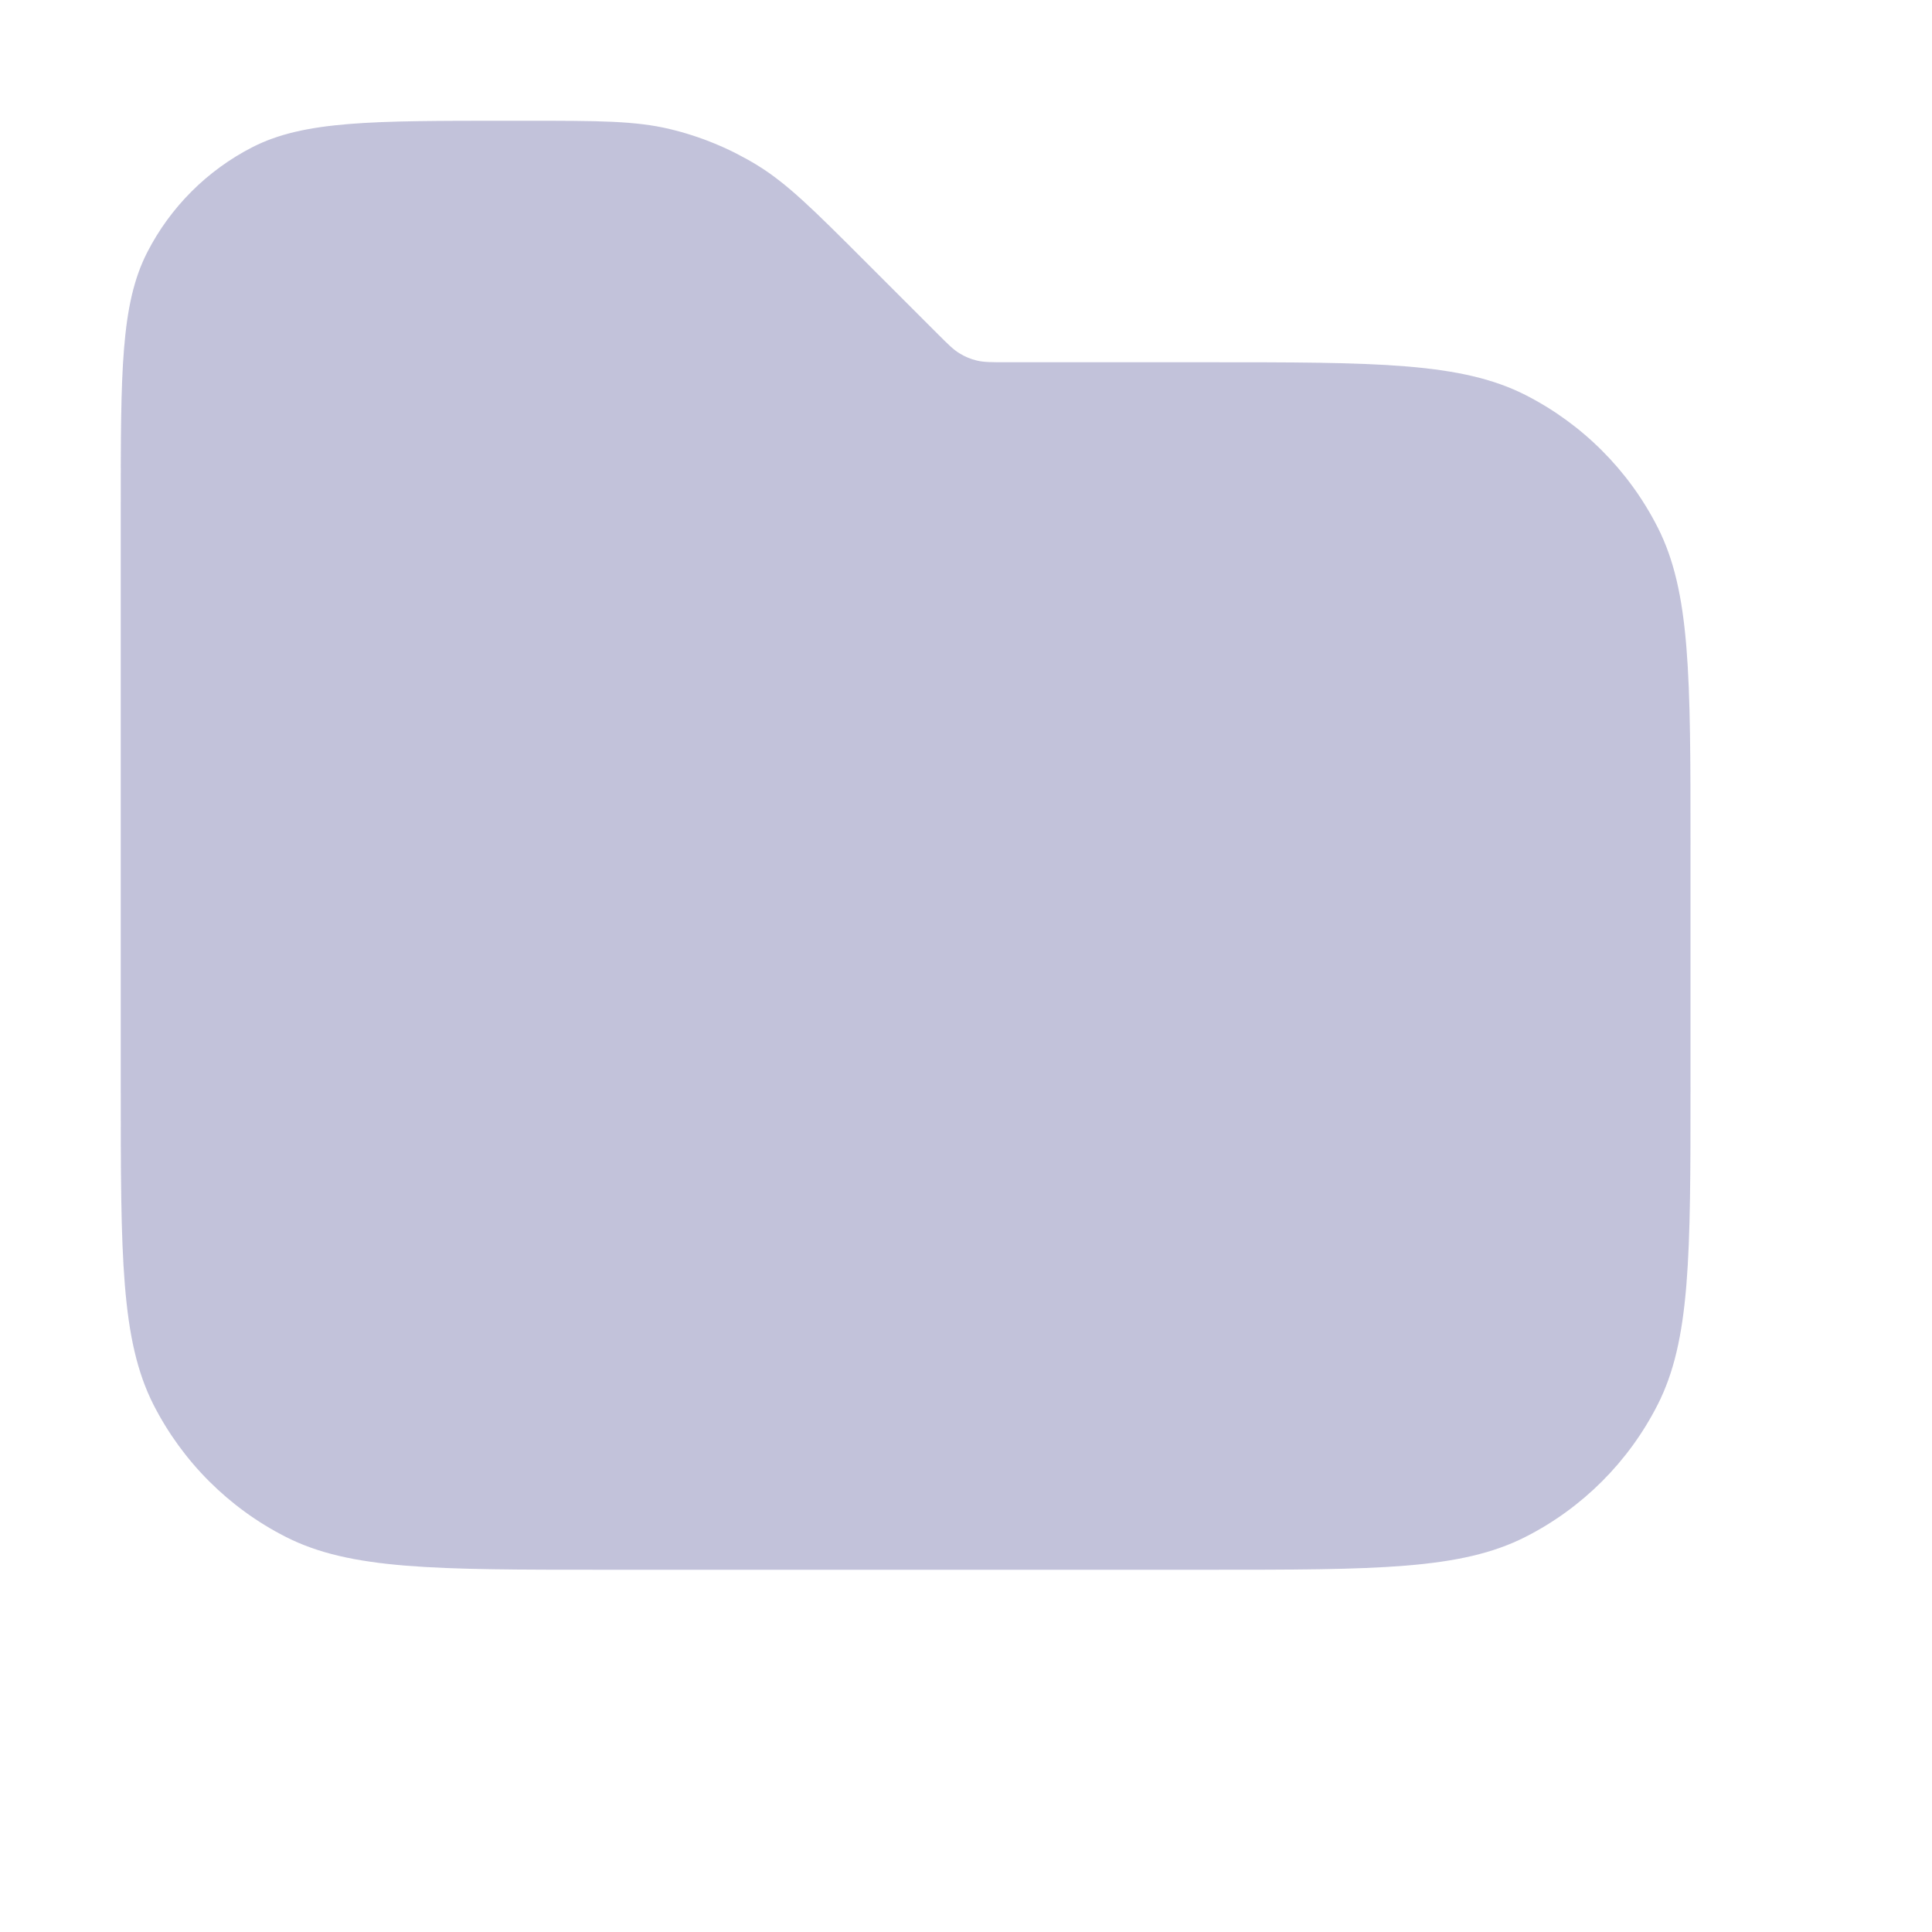
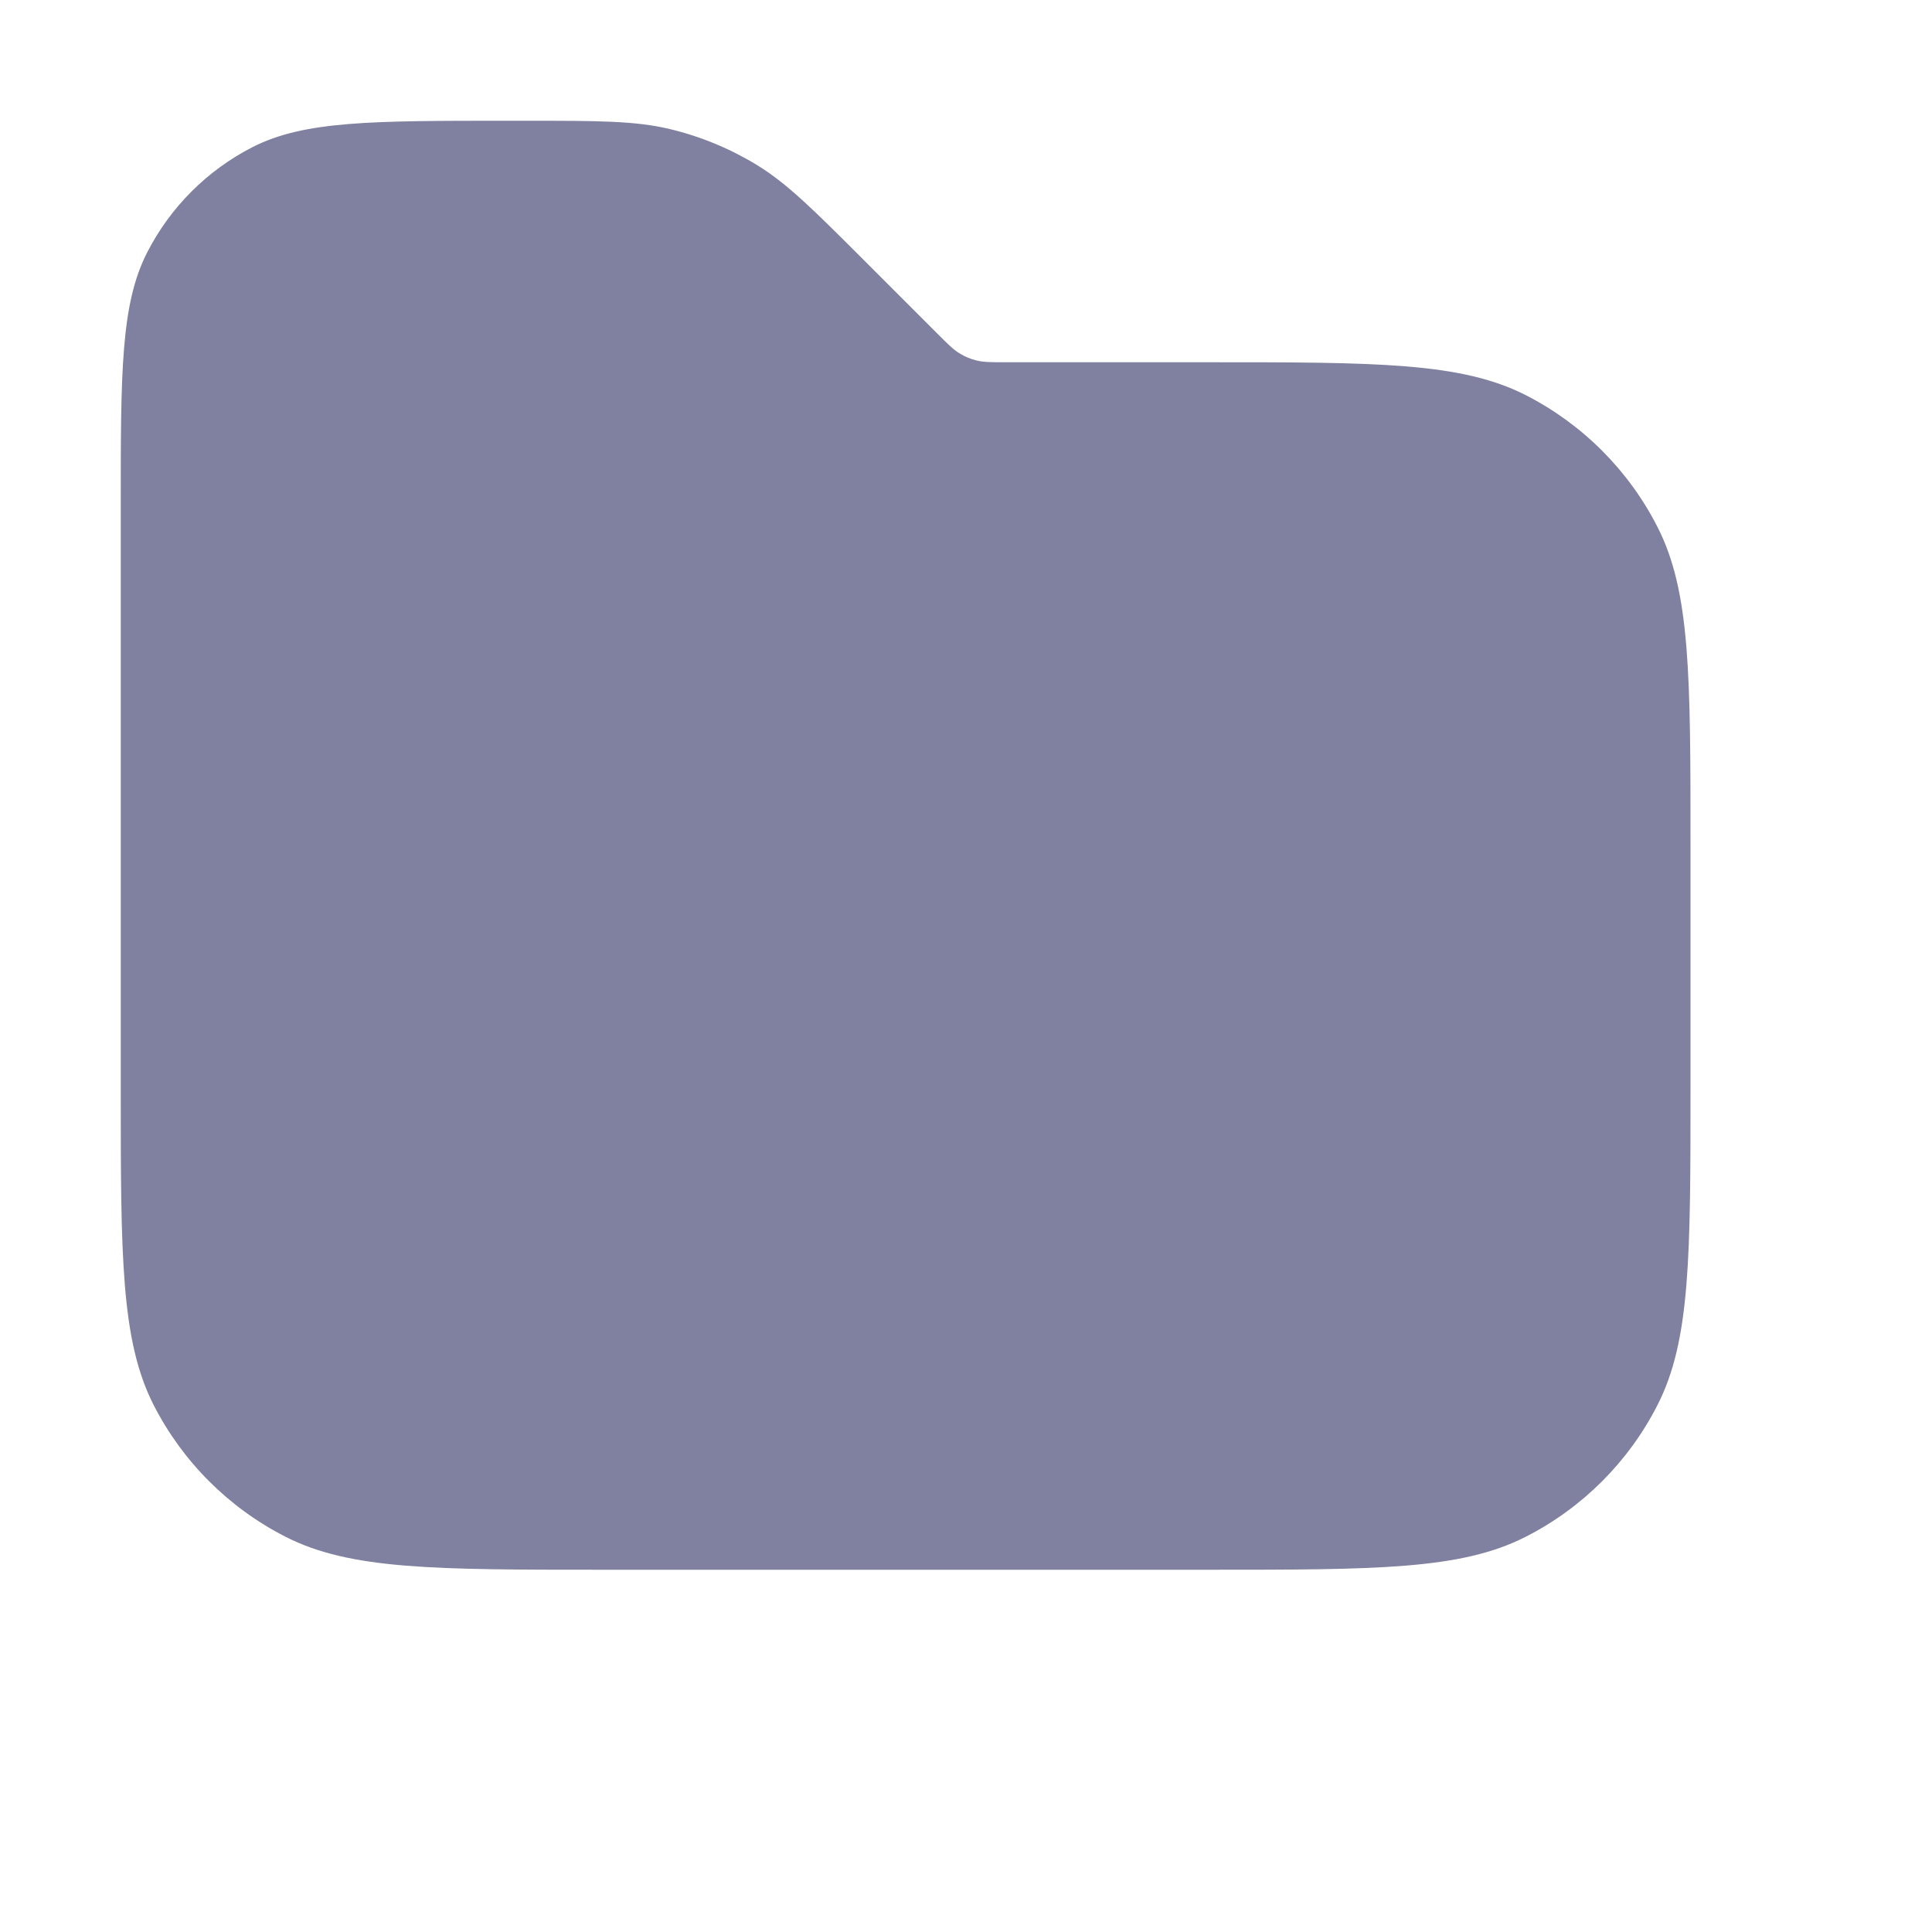
<svg xmlns="http://www.w3.org/2000/svg" width="16" height="16" viewBox="0 0 16 16" fill="none">
-   <path opacity="0.8" d="M1 9V4.2C1 3.08 1 2.52 1.218 2.092C1.41 1.716 1.716 1.41 2.092 1.218C2.52 1 3.08 1 4.2 1H4.343C4.955 1 5.26 1 5.548 1.069C5.803 1.13 6.047 1.231 6.271 1.368C6.523 1.523 6.739 1.739 7.172 2.172L7.766 2.766L7.766 2.766C7.852 2.852 7.895 2.895 7.946 2.926C7.991 2.954 8.039 2.974 8.09 2.986C8.148 3 8.209 3 8.331 3H10C11.4 3 12.1 3 12.635 3.272C13.105 3.512 13.488 3.895 13.727 4.365C14 4.9 14 5.6 14 7V9C14 10.4 14 11.1 13.727 11.635C13.488 12.105 13.105 12.488 12.635 12.727C12.1 13 11.4 13 10 13H5C3.6 13 2.9 13 2.365 12.727C1.895 12.488 1.512 12.105 1.272 11.635C1 11.1 1 10.4 1 9Z" fill="#B3B3D1" />
+   <path d="M1 9V4.2C1 3.08 1 2.52 1.218 2.092C1.41 1.716 1.716 1.41 2.092 1.218C2.52 1 3.08 1 4.2 1H4.343C4.955 1 5.26 1 5.548 1.069C5.803 1.13 6.047 1.231 6.271 1.368C6.523 1.523 6.739 1.739 7.172 2.172L7.766 2.766L7.766 2.766C7.852 2.852 7.895 2.895 7.946 2.926C7.991 2.954 8.039 2.974 8.09 2.986C8.148 3 8.209 3 8.331 3H10C11.4 3 12.1 3 12.635 3.272C13.105 3.512 13.488 3.895 13.727 4.365C14 4.9 14 5.6 14 7V9C14 10.4 14 11.1 13.727 11.635C13.488 12.105 13.105 12.488 12.635 12.727C12.1 13 11.4 13 10 13H5C3.6 13 2.9 13 2.365 12.727C1.895 12.488 1.512 12.105 1.272 11.635C1 11.1 1 10.4 1 9Z" fill="#8080A0" />
</svg>
